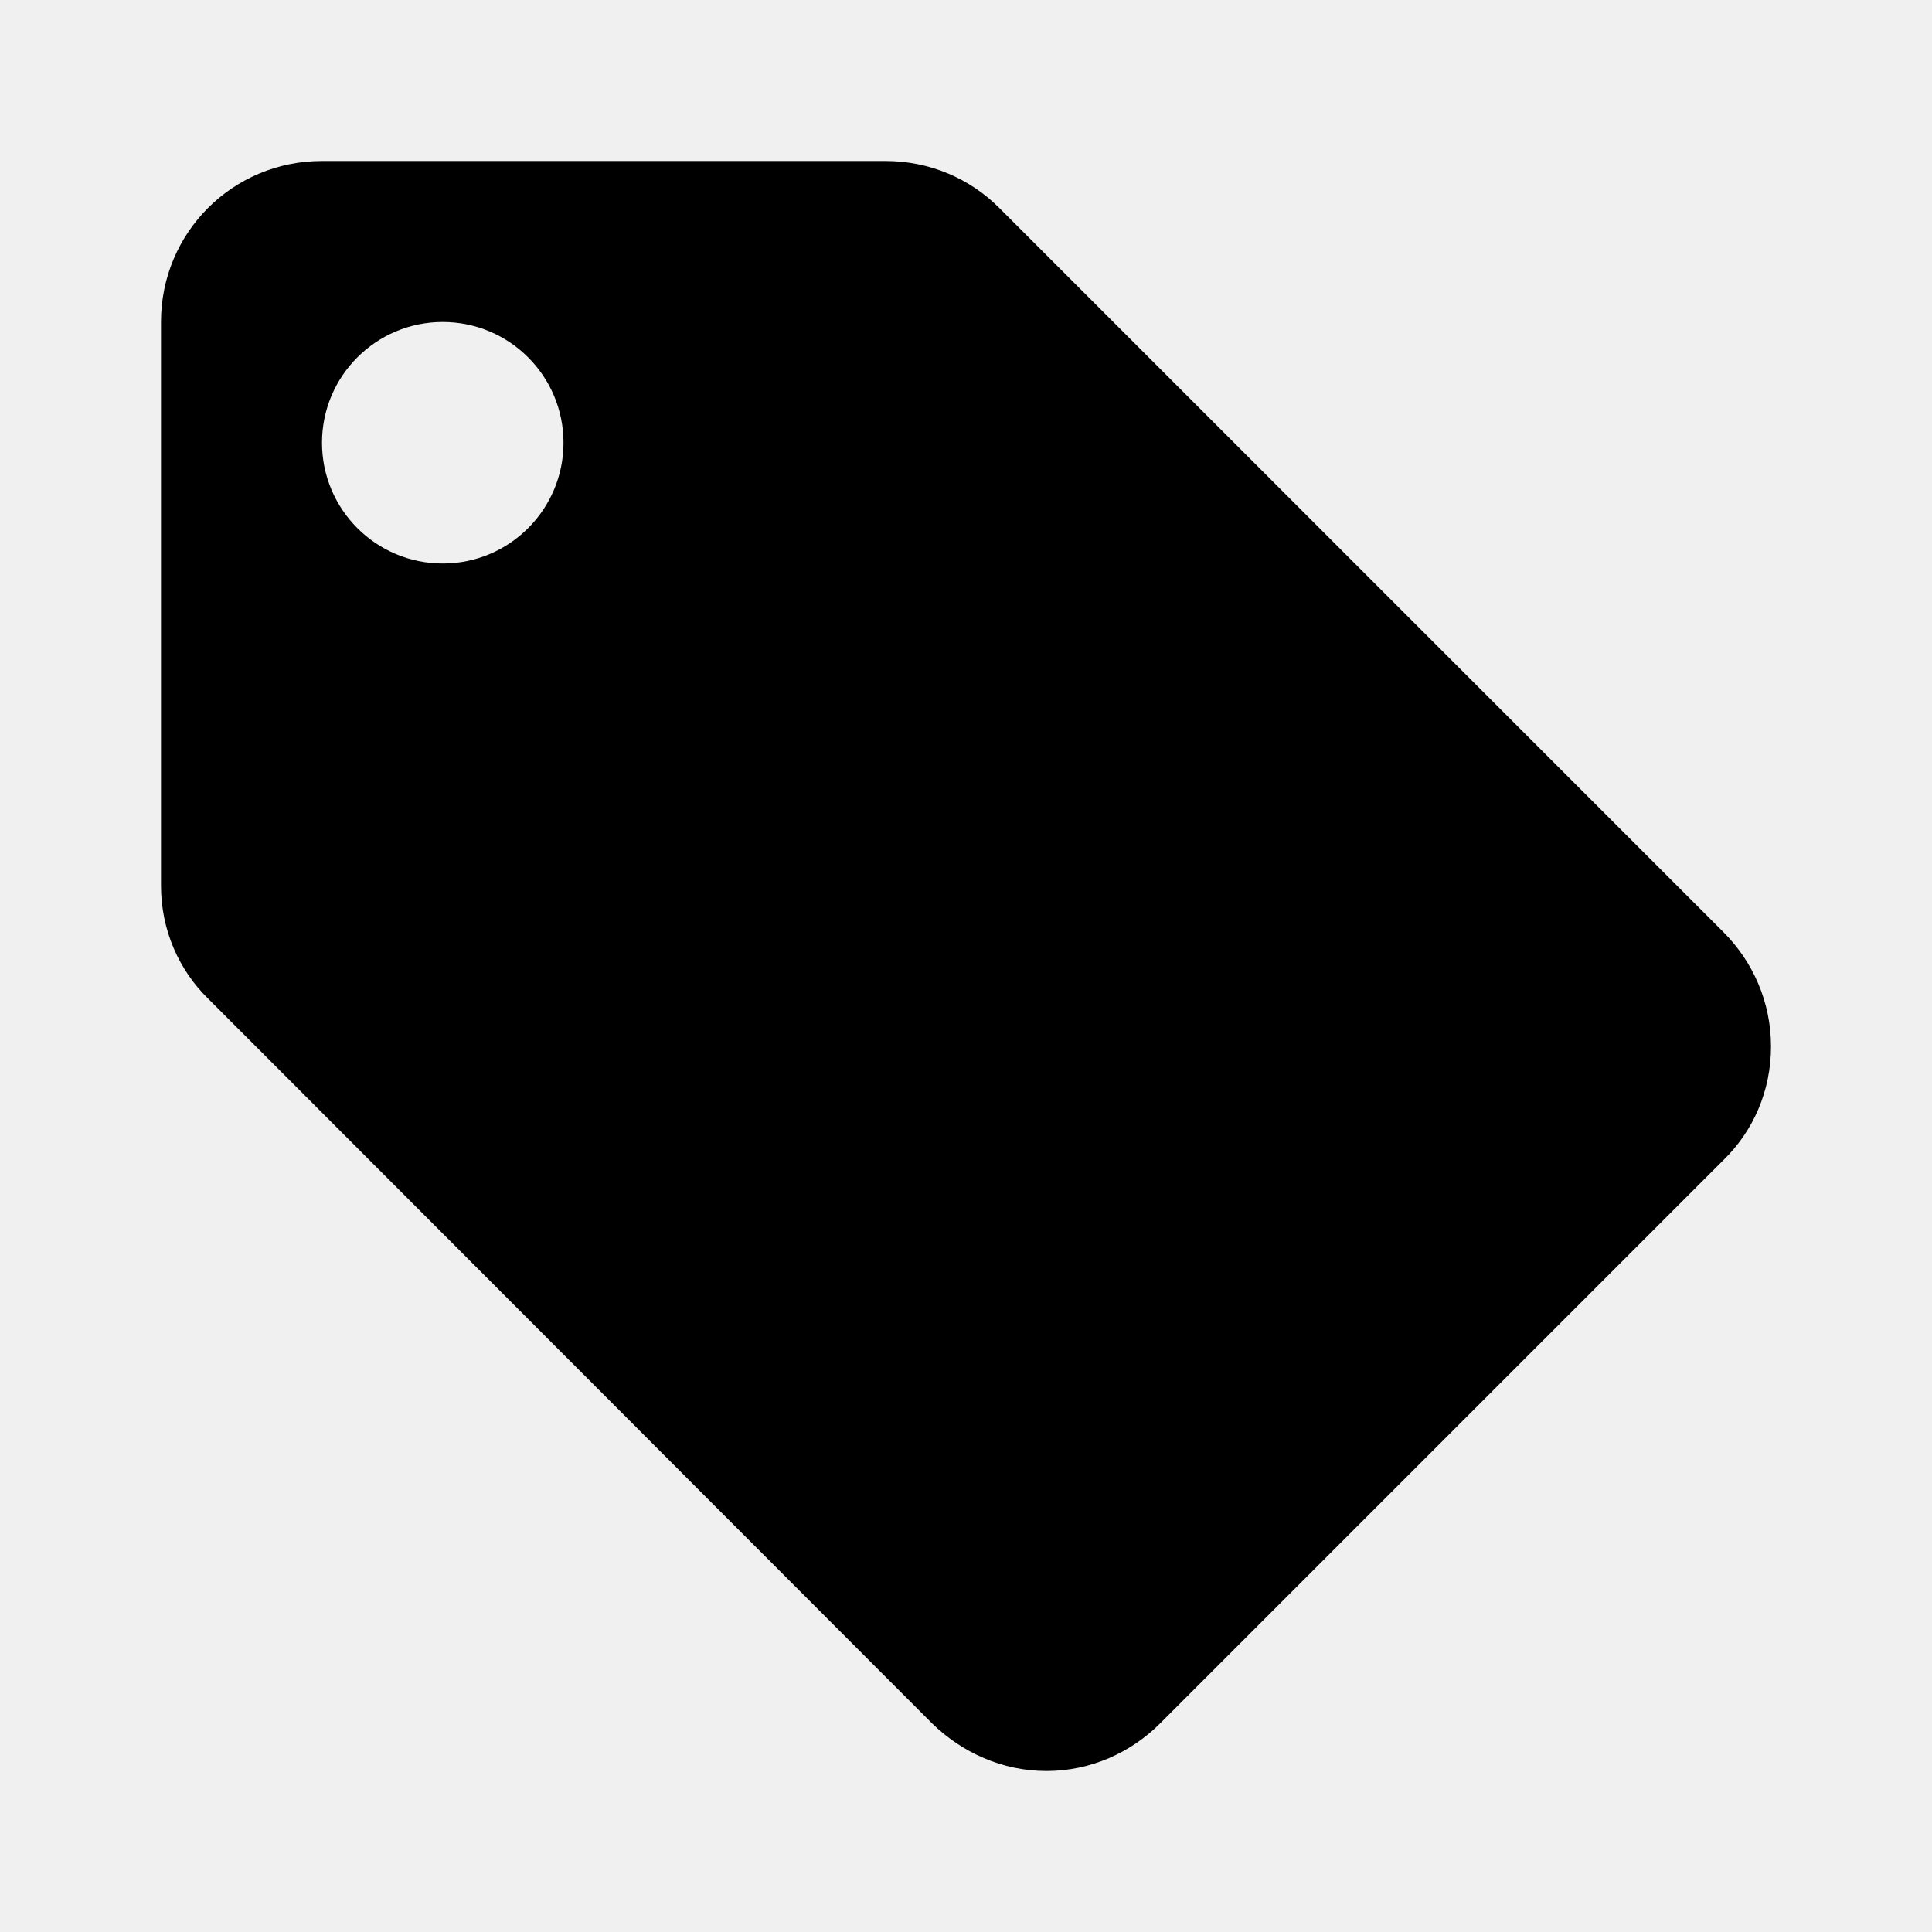
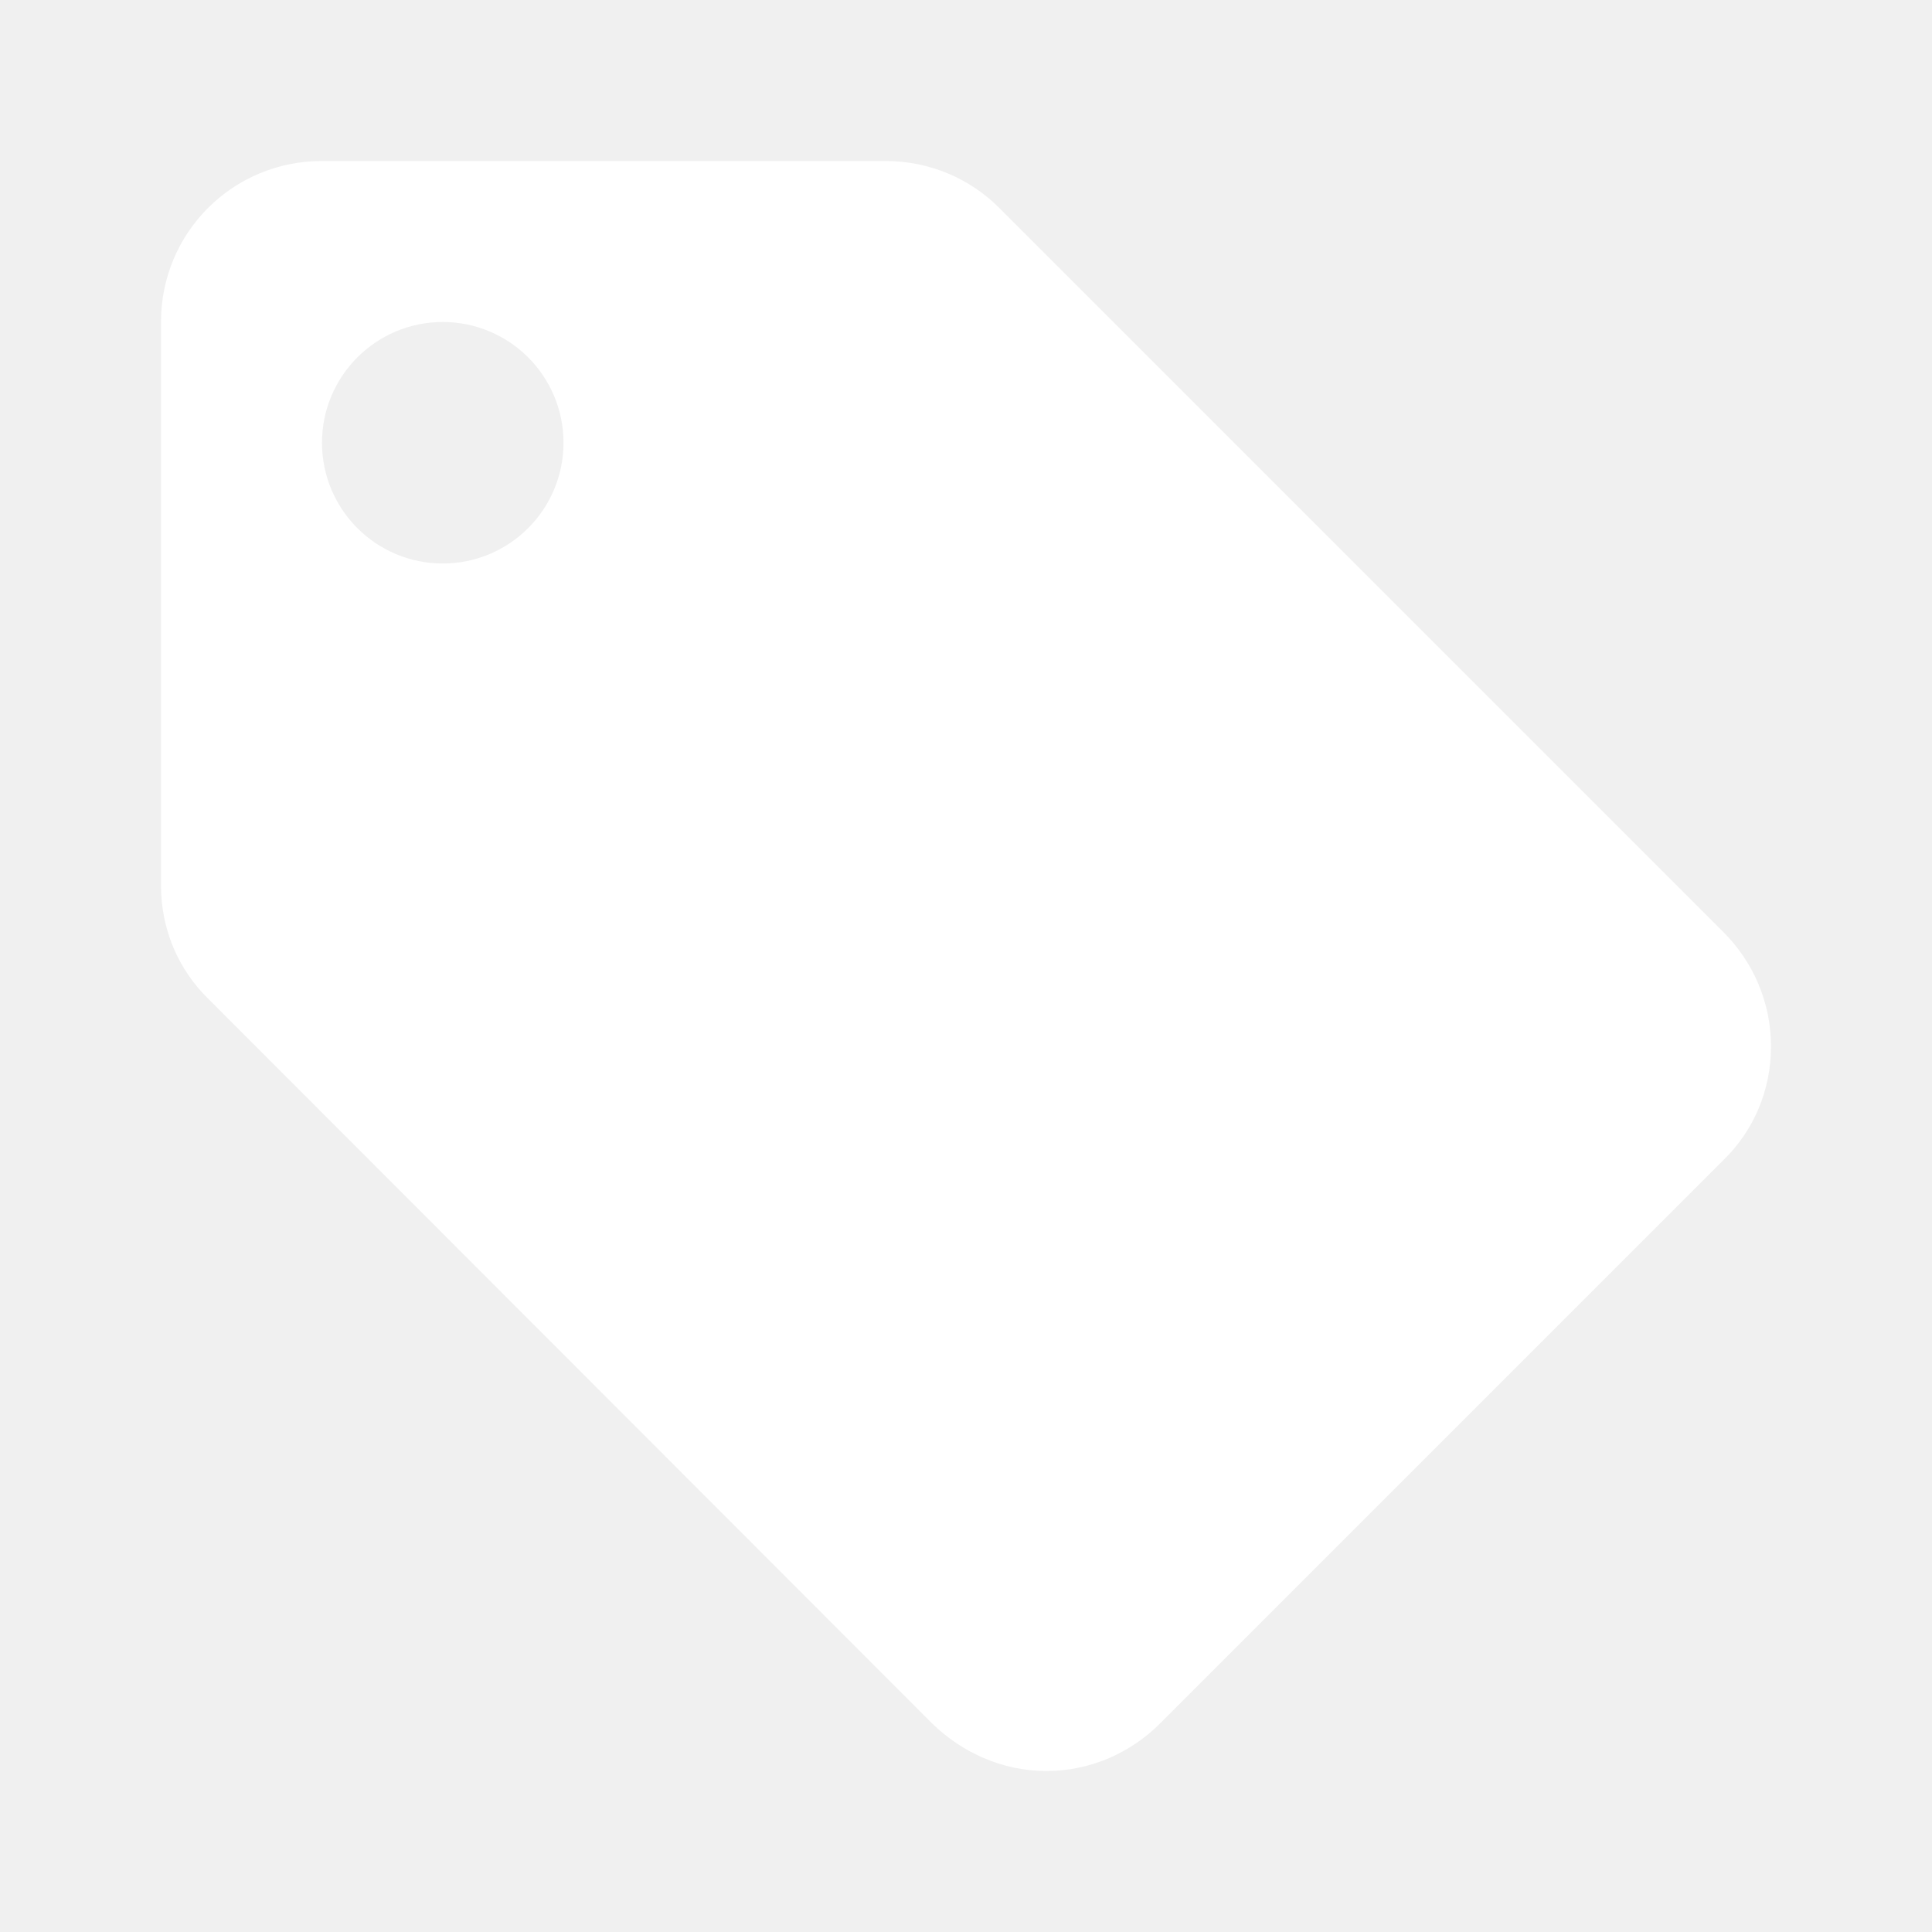
<svg xmlns="http://www.w3.org/2000/svg" version="1.1" width="24" height="24" viewBox="0 0 24 24">
-   <path d="M5.5,7A1.5,1.5 0 0,1 4,5.5A1.5,1.5 0 0,1 5.5,4A1.5,1.5 0 0,1 7,5.5A1.5,1.5 0 0,1 5.5,7M21.41,11.58L12.41,2.58C12.05,2.22 11.55,2 11,2H4C2.89,2 2,2.89 2,4V11C2,11.55 2.22,12.05 2.59,12.41L11.58,21.41C11.95,21.77 12.45,22 13,22C13.55,22 14.05,21.77 14.41,21.41L21.41,14.41C21.78,14.05 22,13.55 22,13C22,12.44 21.77,11.94 21.41,11.58Z" />
+   <path d="M5.5,7A1.5,1.5 0 0,1 4,5.5A1.5,1.5 0 0,1 5.5,4A1.5,1.5 0 0,1 7,5.5A1.5,1.5 0 0,1 5.5,7M21.41,11.58L12.41,2.58C12.05,2.22 11.55,2 11,2H4C2.89,2 2,2.89 2,4V11C2,11.55 2.22,12.05 2.59,12.41L11.58,21.41C11.95,21.77 12.45,22 13,22C13.55,22 14.05,21.77 14.41,21.41L21.41,14.41C21.78,14.05 22,13.55 22,13C22,12.44 21.77,11.94 21.41,11.58Z" fill="white" />
</svg>
